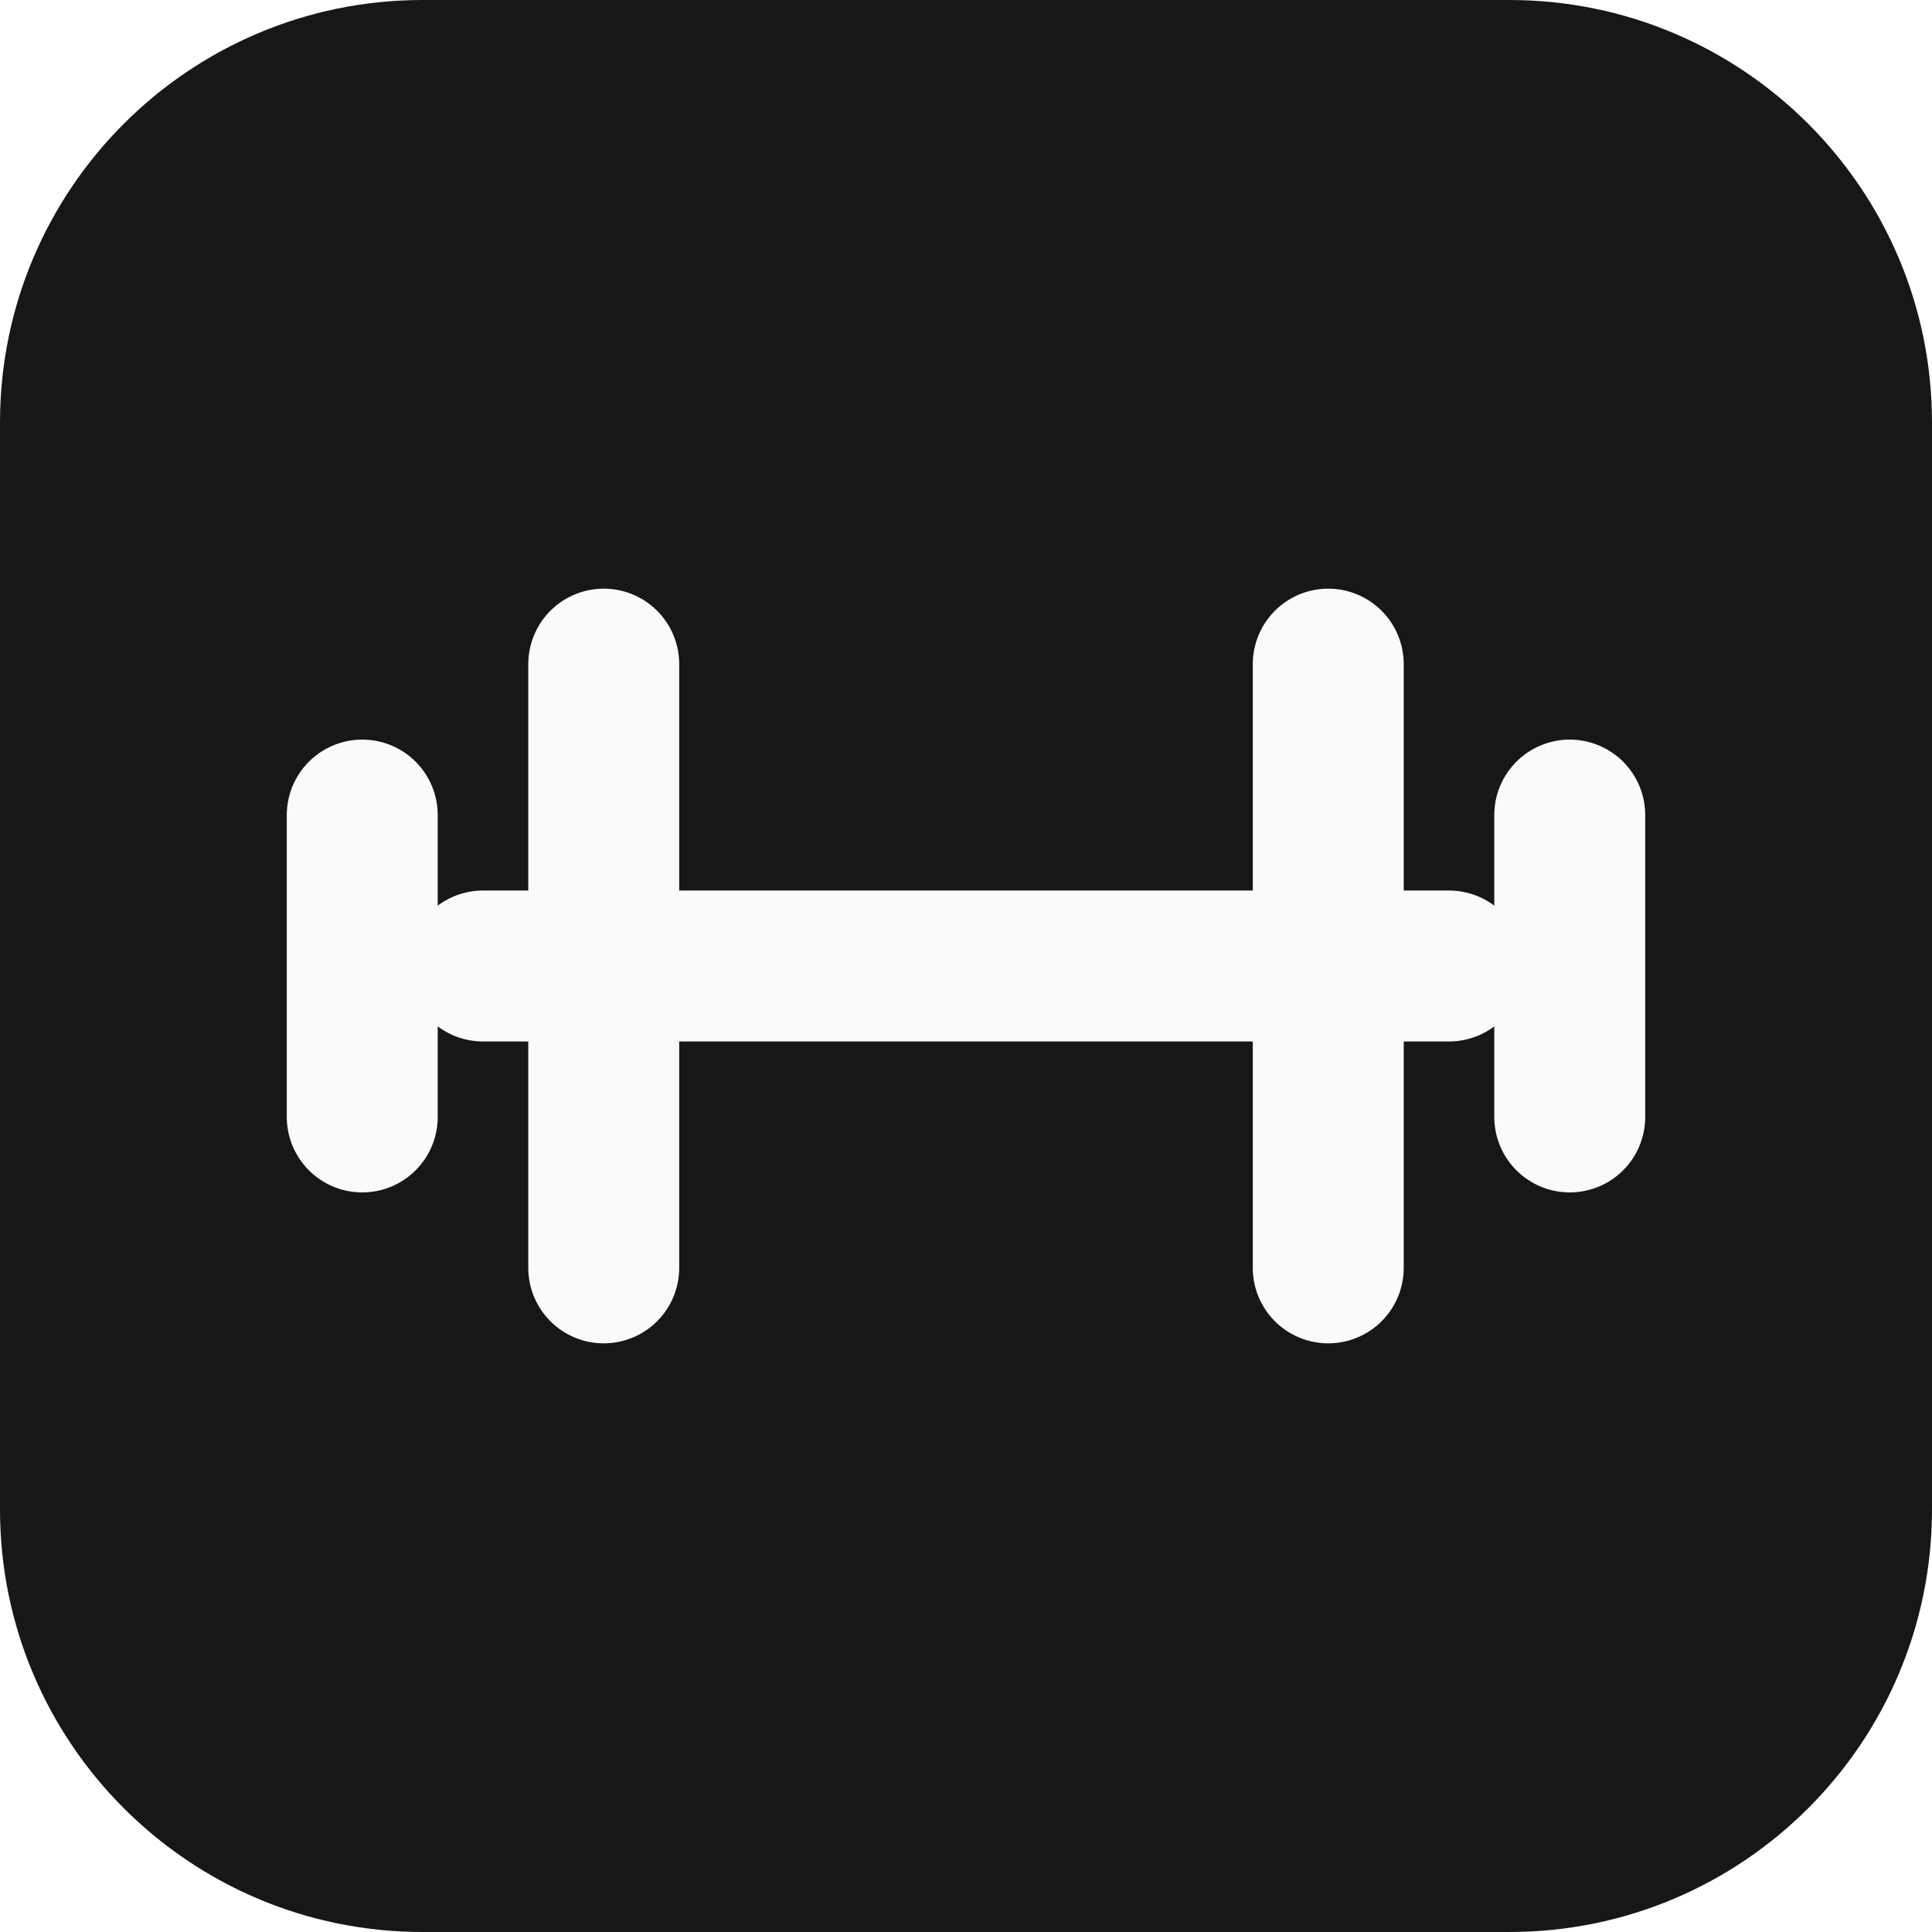
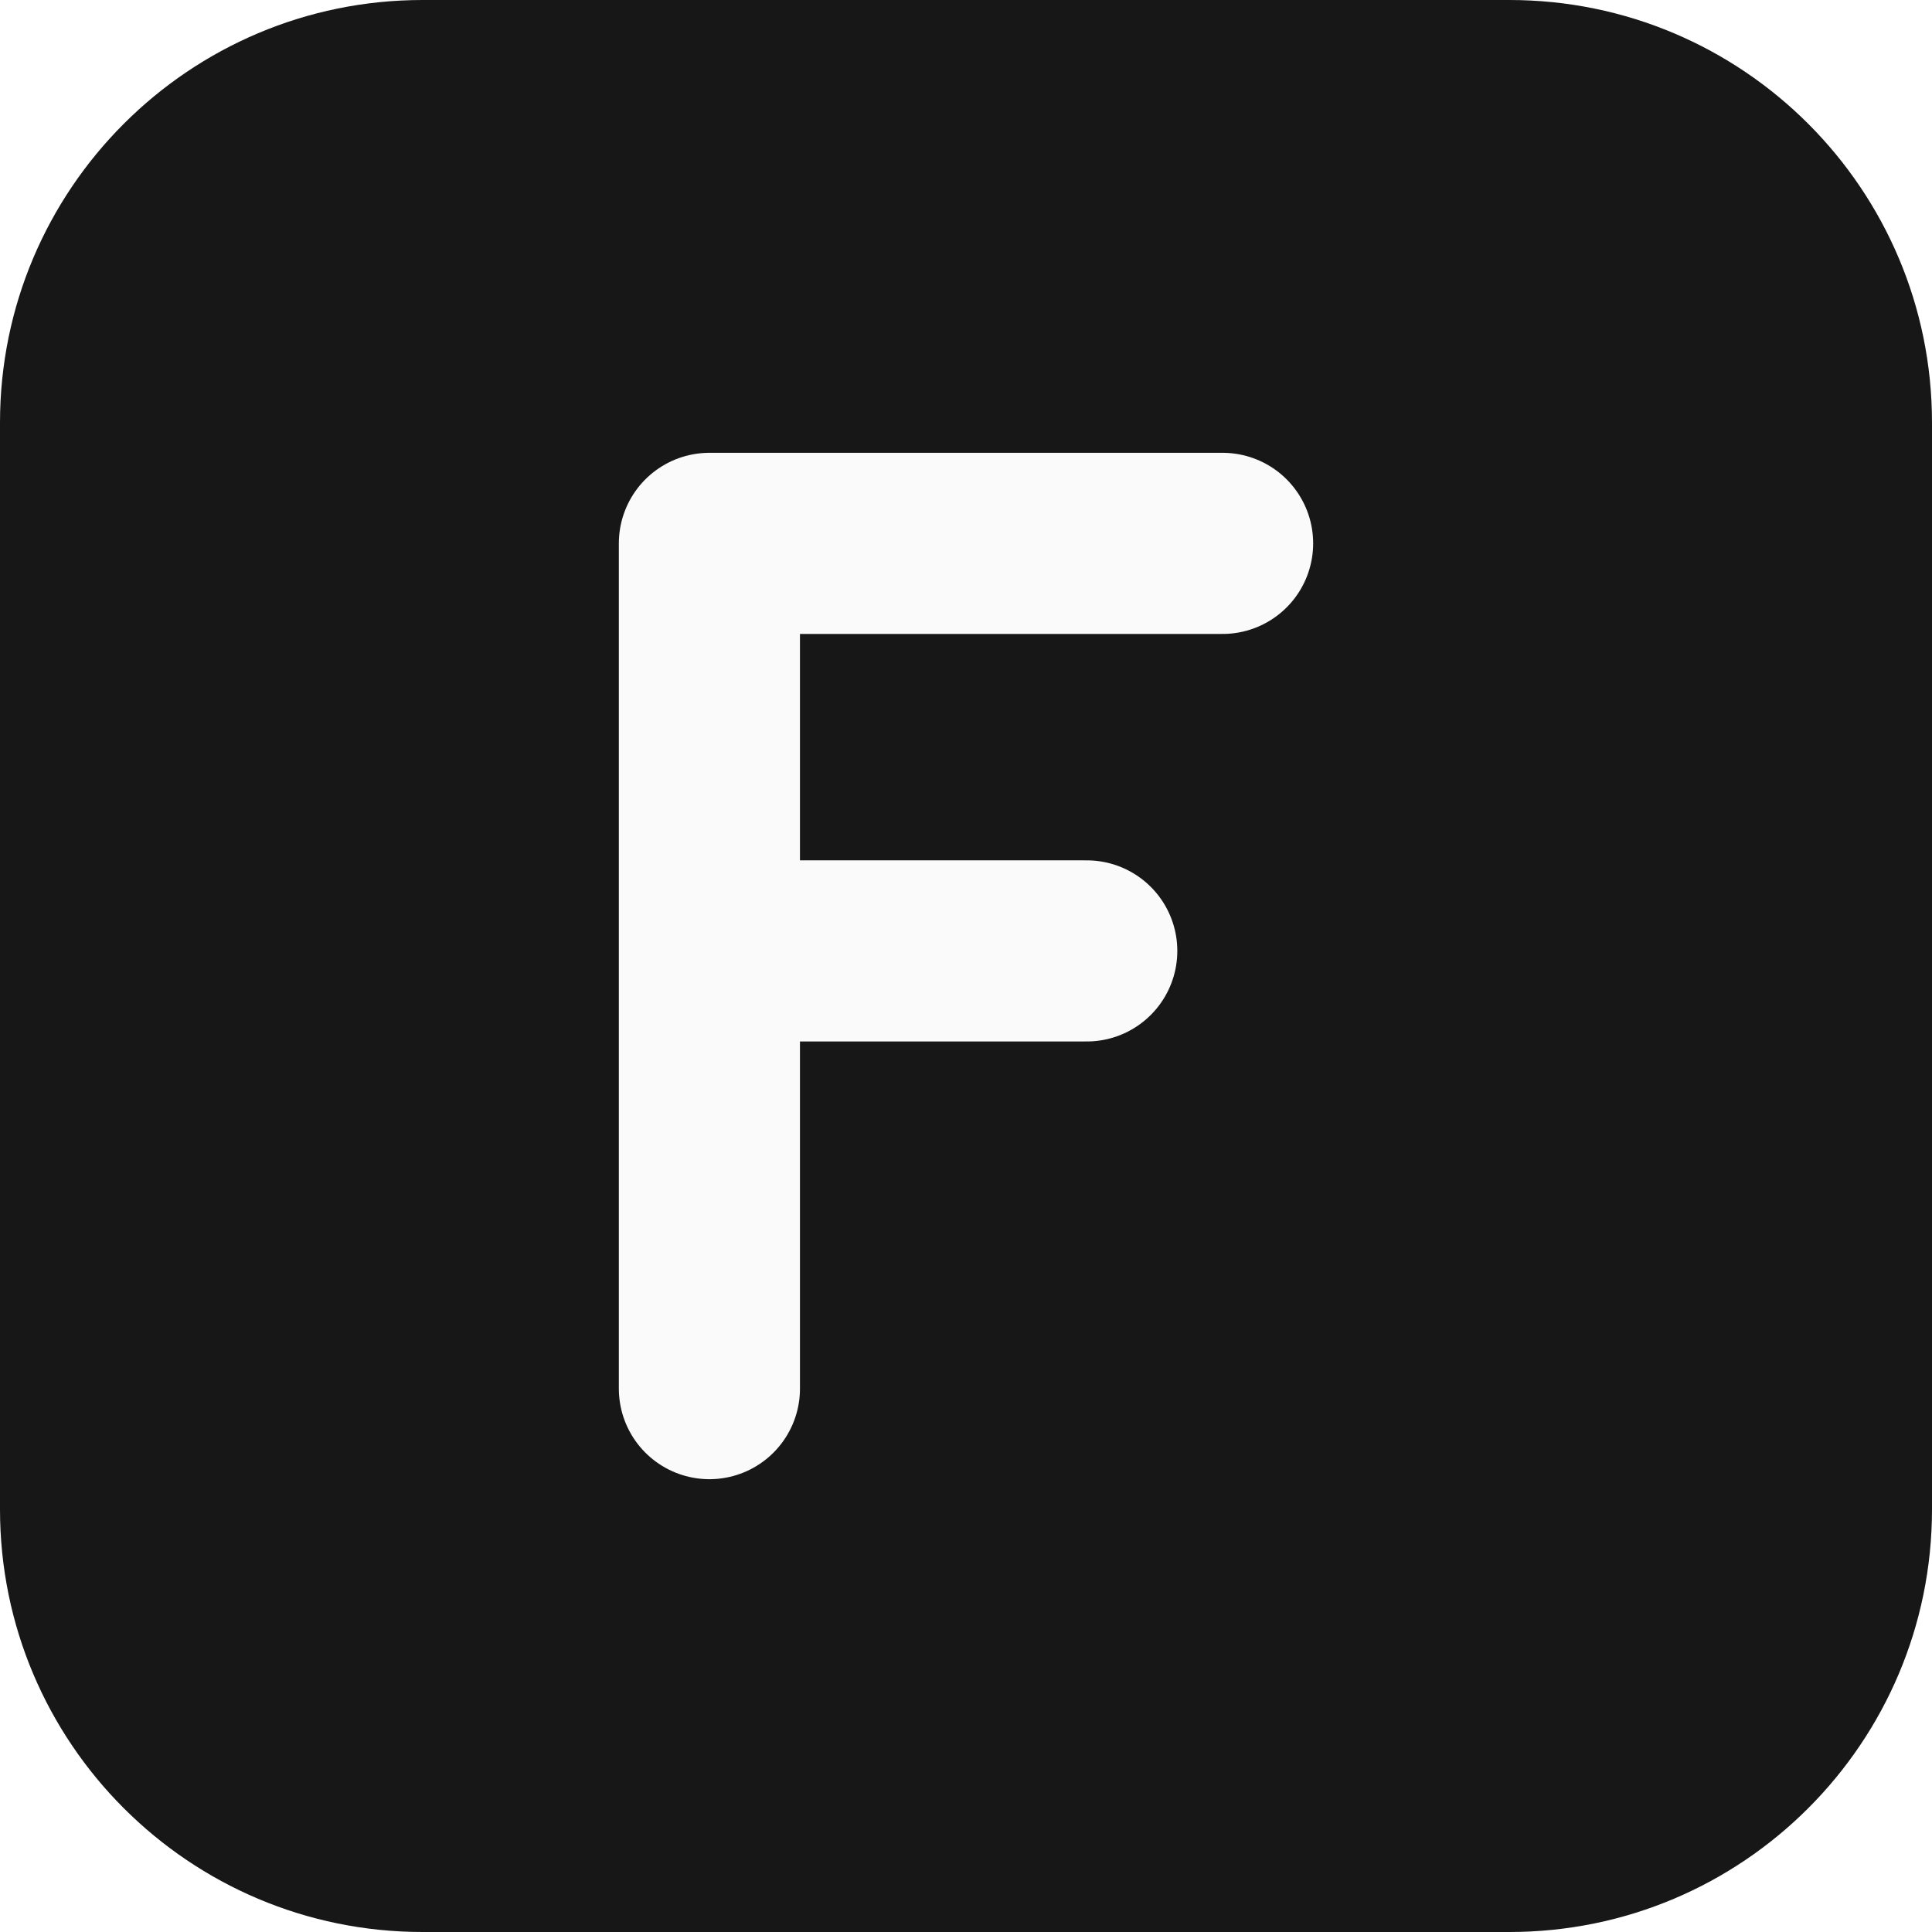
<svg xmlns="http://www.w3.org/2000/svg" viewBox="0 0 32 32">
  <rect width="32" height="32" rx="7" fill="#171717" />
-   <path d="M8 16h16M10 11v10M22 11v10M6 13.5v5M26 13.5v5" fill="none" stroke="#fafafa" stroke-width="2.5" stroke-linecap="round" />
+   <path d="M11.75 23V9h8.5M11.75 15.75H18" fill="none" stroke="#fafafa" stroke-width="3" stroke-linecap="round" stroke-linejoin="round" />
</svg>
